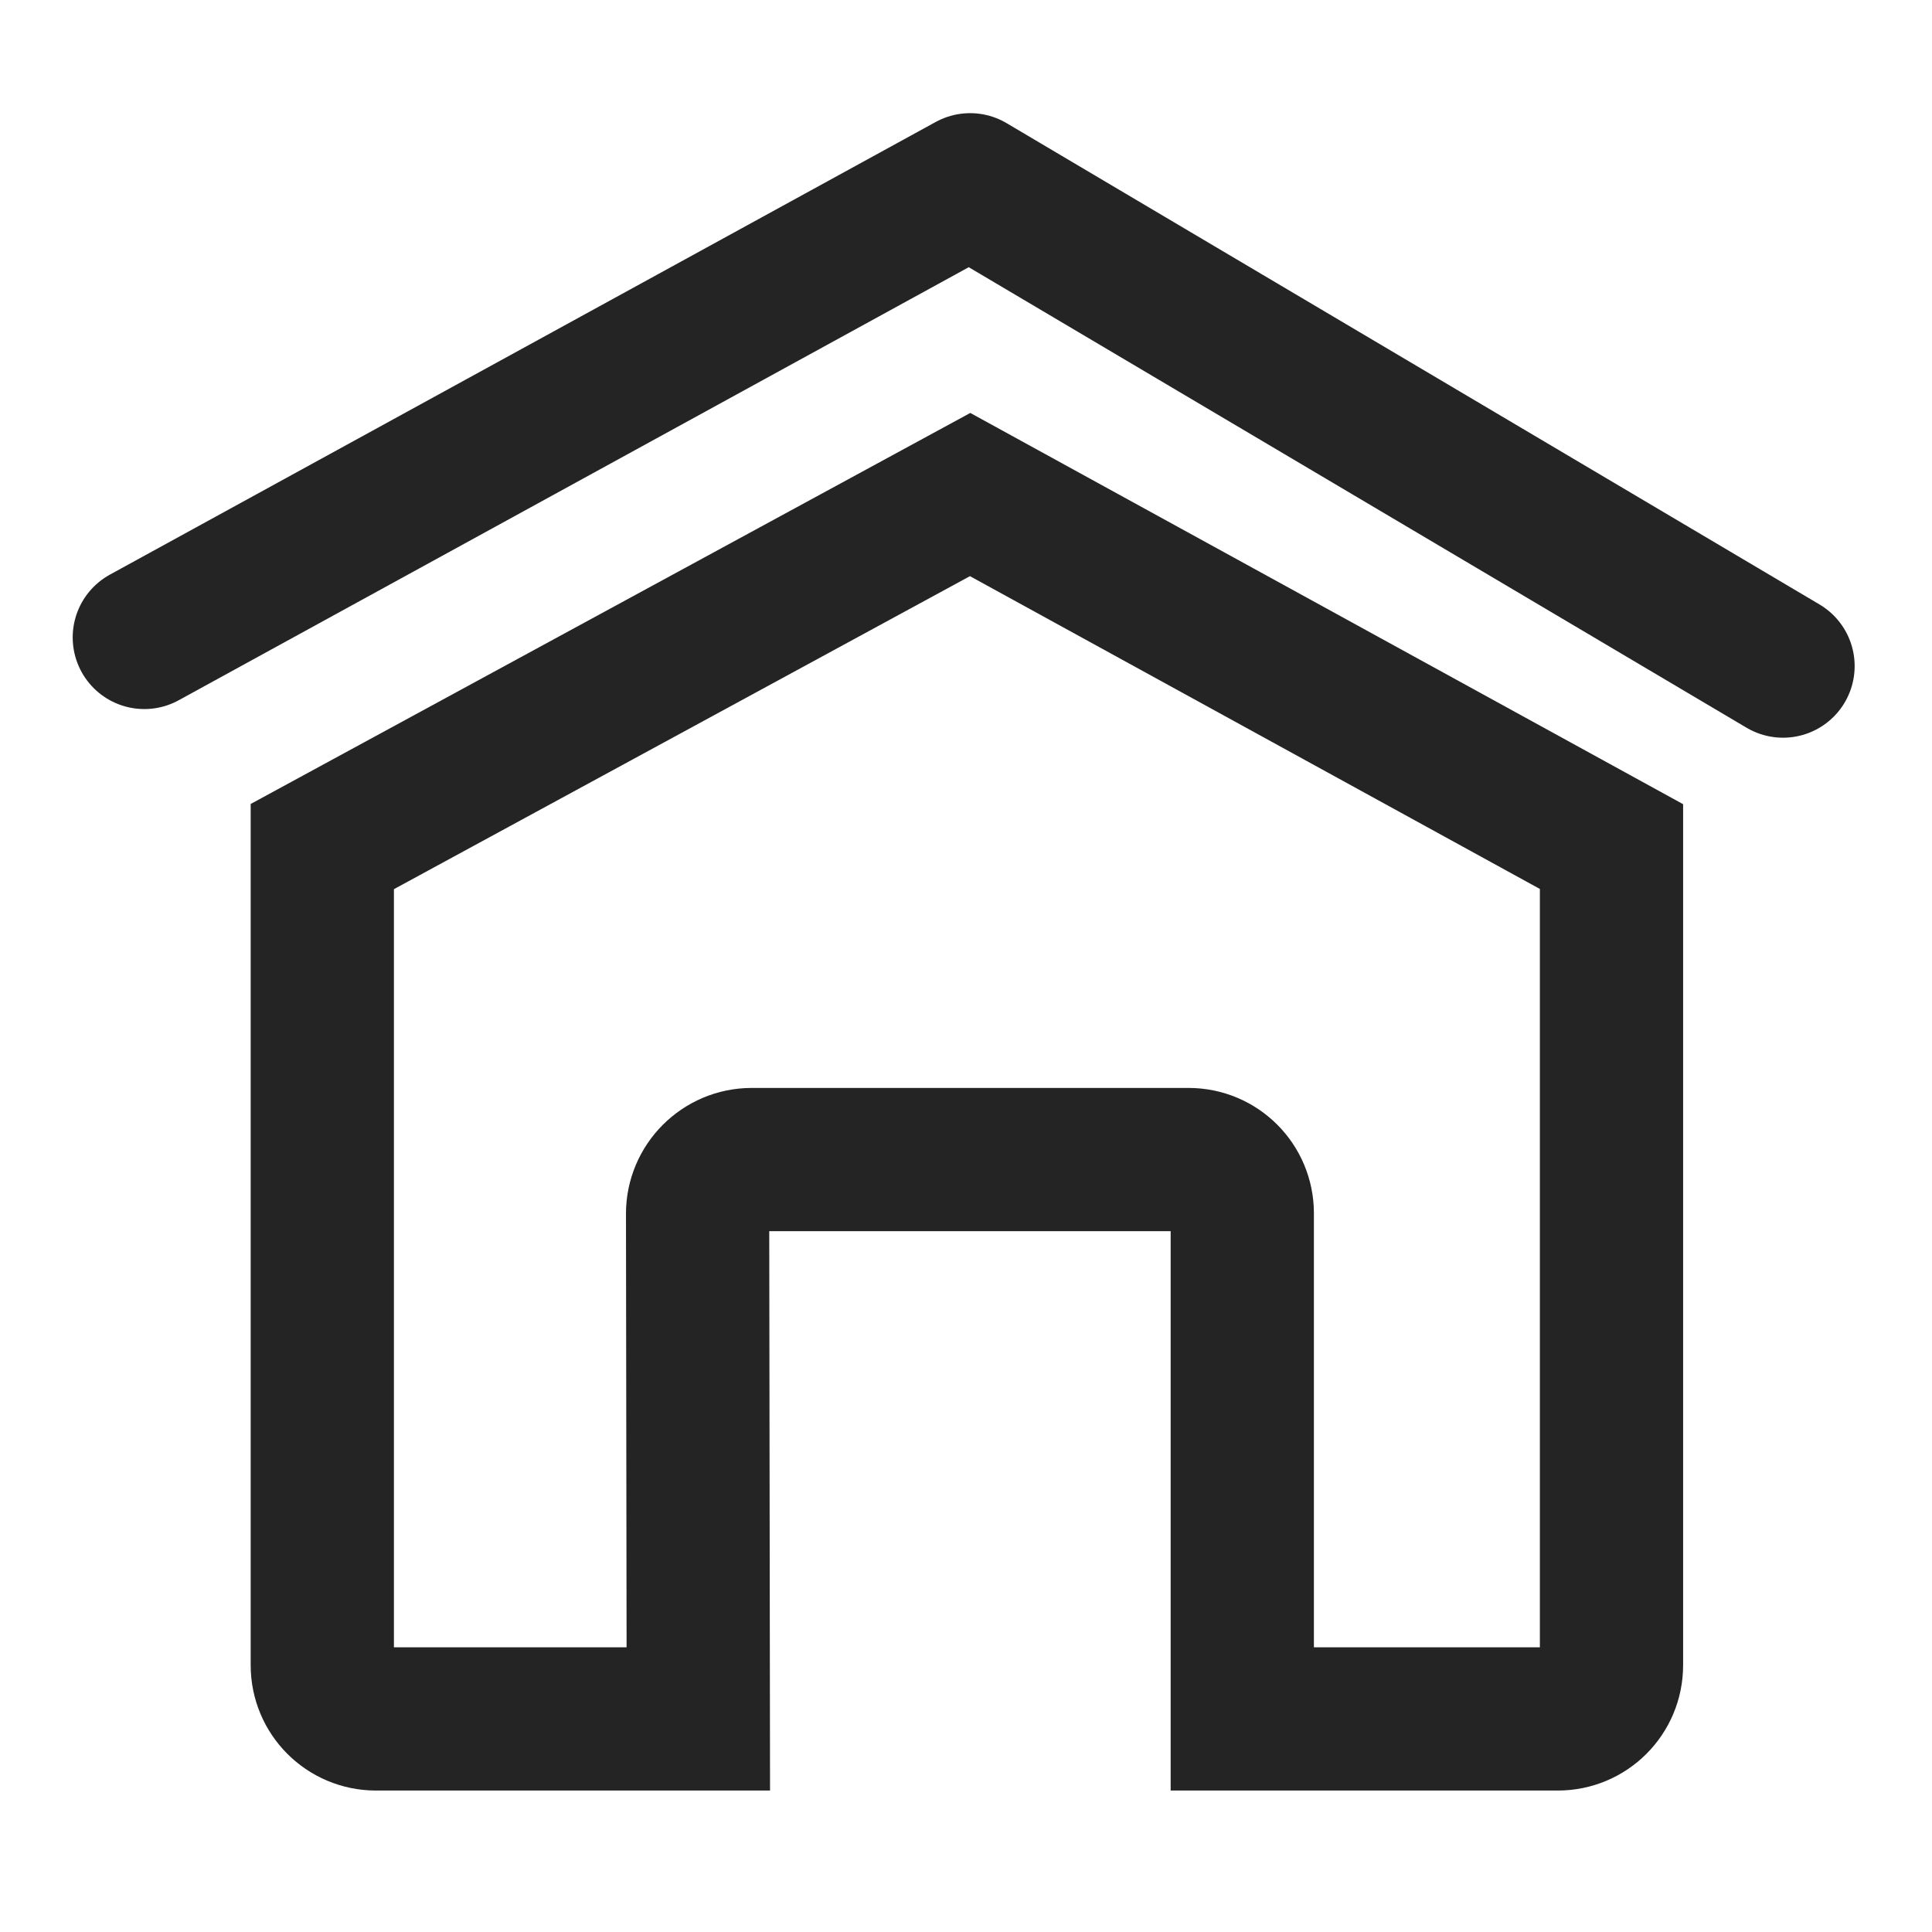
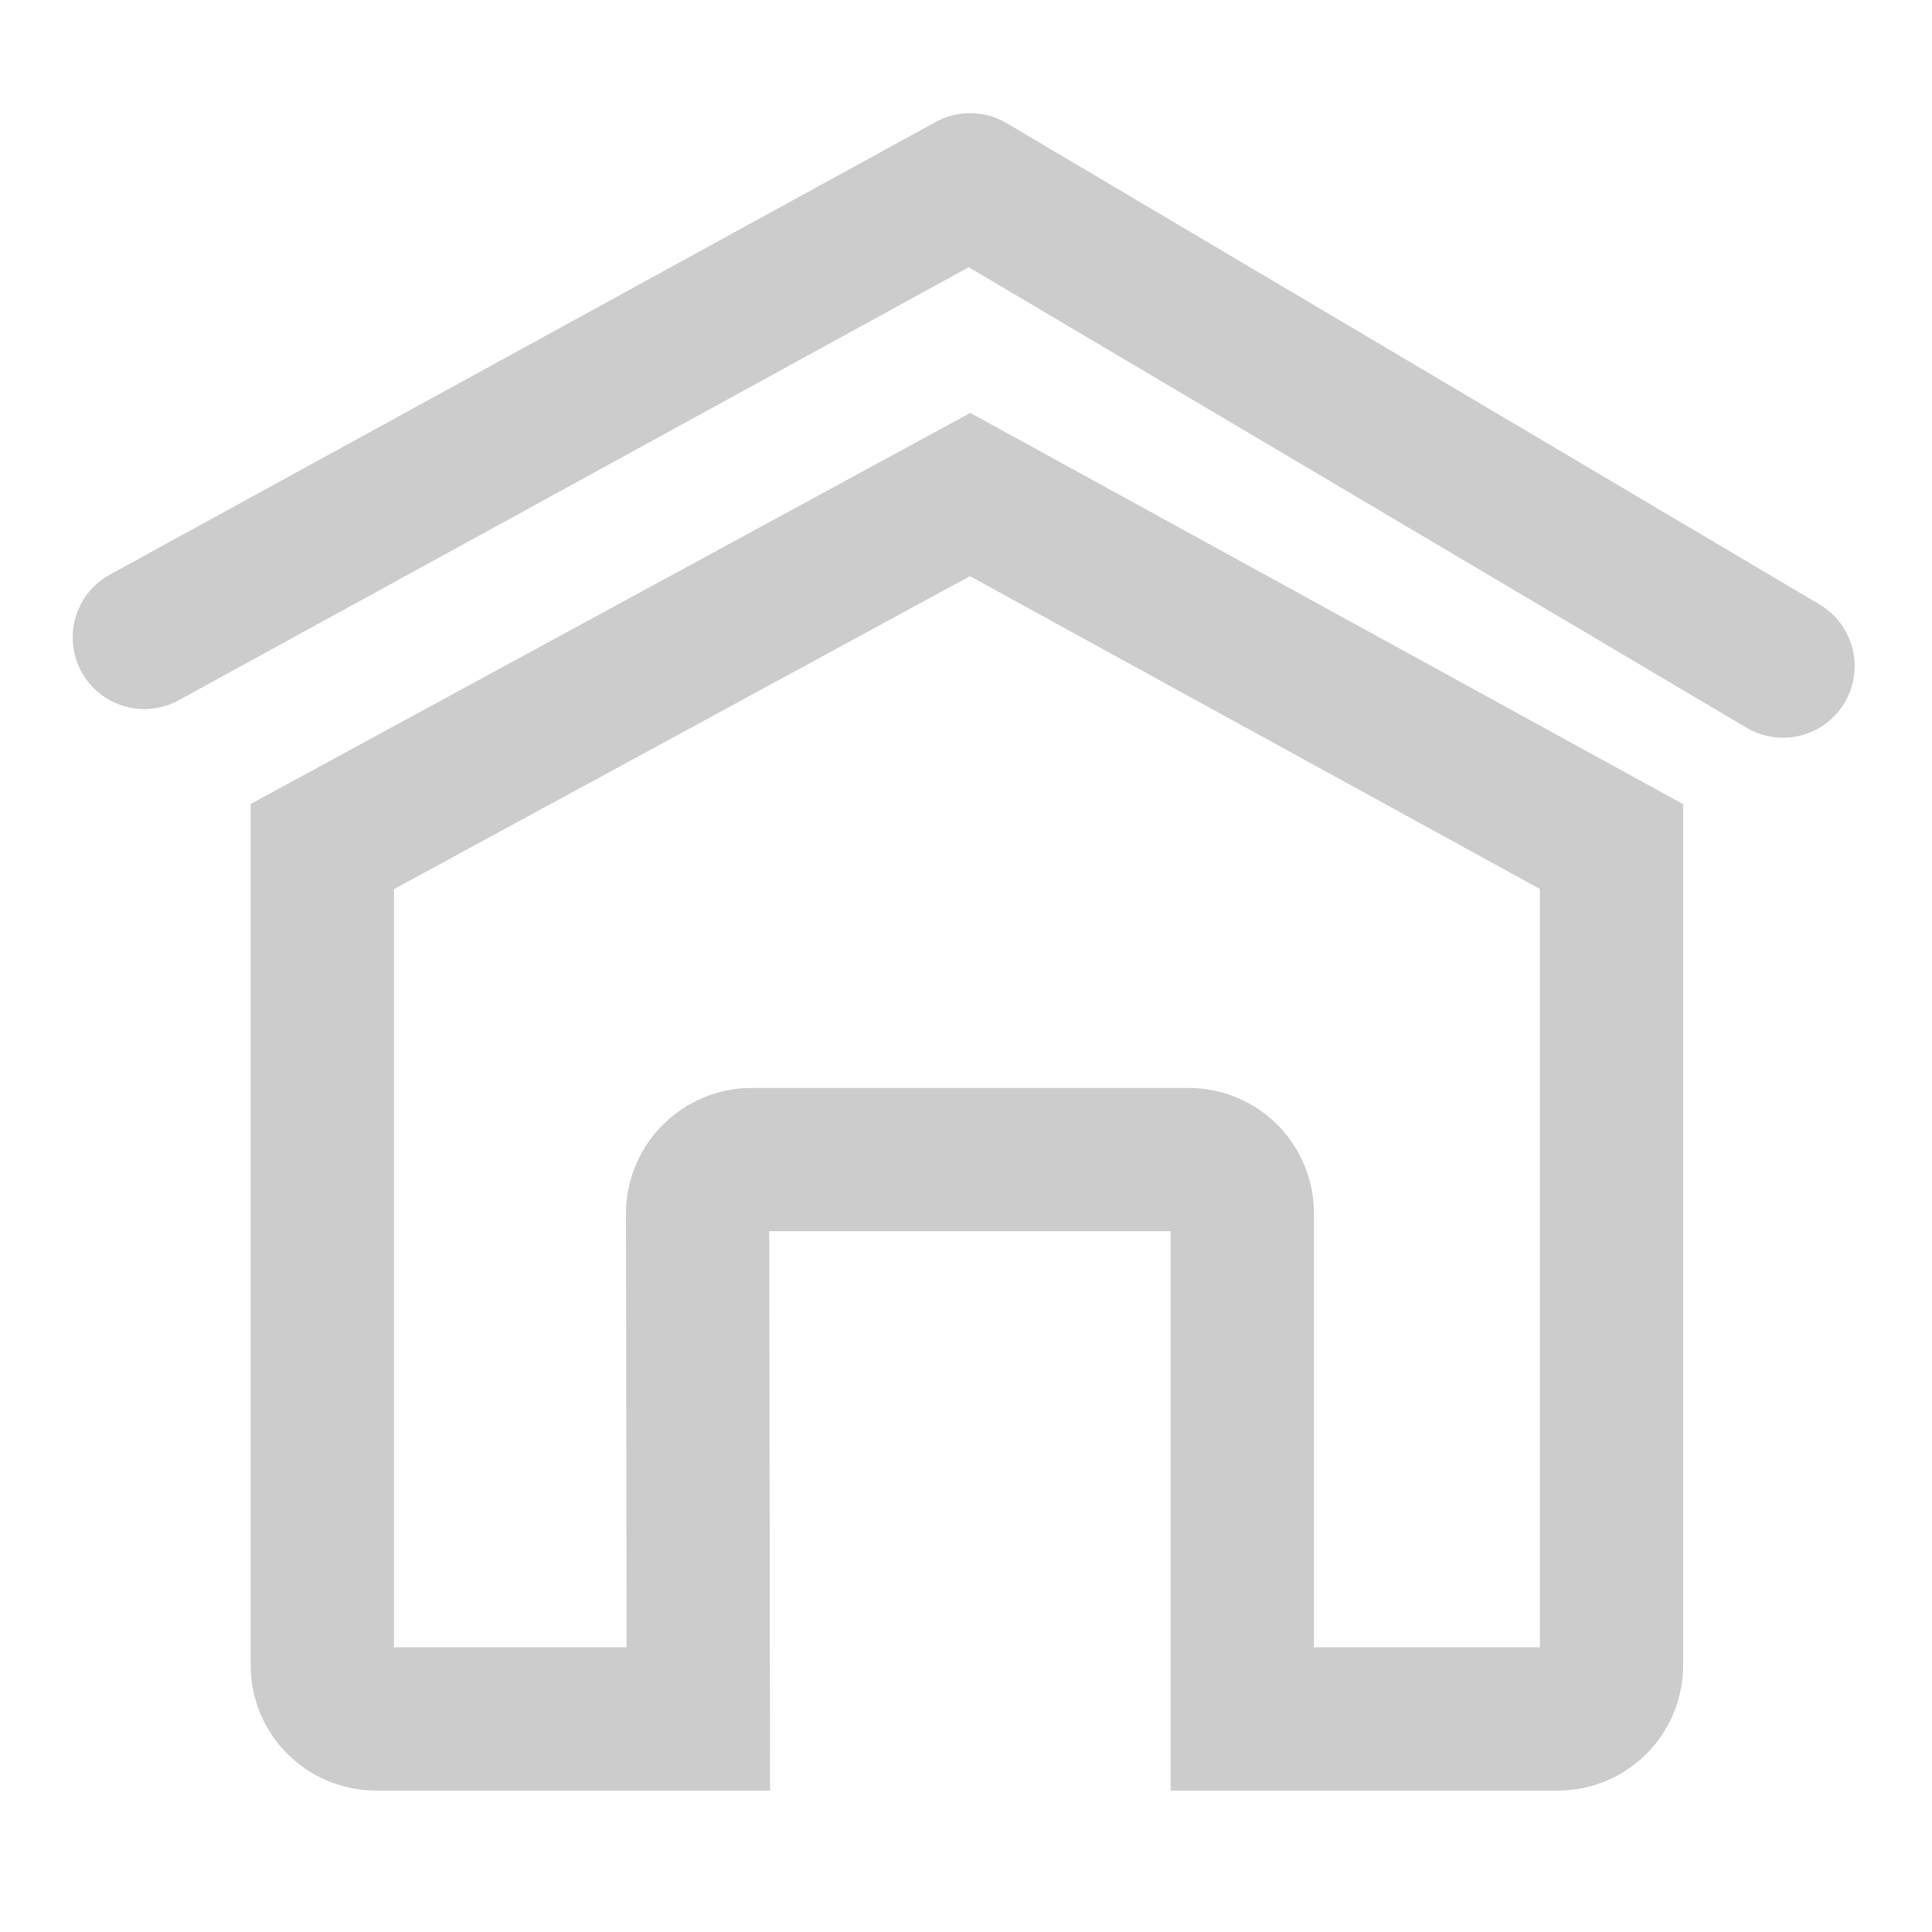
<svg xmlns="http://www.w3.org/2000/svg" version="1.1" id="Layer_1" x="0px" y="0px" viewBox="0 0 53.95 53.95" style="enable-background:new 0 0 53.95 53.95;" xml:space="preserve">
  <style type="text/css">
- 	.st0{fill:none;stroke:#242424;stroke-width:4;stroke-miterlimit:10;}
- 	.st1{fill:none;stroke:#242424;stroke-width:4;stroke-linecap:round;stroke-linejoin:round;stroke-miterlimit:10;}
- 	.st2{fill:none;stroke:#242424;stroke-width:11;stroke-miterlimit:10;}
+ 	.st0{fill:none;stroke:#cccccc;stroke-width:4;stroke-miterlimit:10;}
+ 	.st1{fill:none;stroke:#cccccc;stroke-width:4;stroke-linecap:round;stroke-linejoin:round;stroke-miterlimit:10;}
+ 	.st2{fill:none;stroke:#cccccc;stroke-width:11;stroke-miterlimit:10;}
</style>
  <g>
    <path class="st0" d="M9,46.5V23.64l18.09-9.83L45,23.64V46.5c0,0.83-0.67,1.5-1.5,1.5h-8.81V33.88c0-0.83-0.67-1.5-1.5-1.5l-12.2,0   c-0.83,0-1.51,0.68-1.51,1.51L19.5,48h-9C9.67,48,9,47.33,9,46.5z" />
    <polyline class="st1" points="49.79,18.6 27.09,5.16 4.03,17.8  " />
    <path class="st2" d="M27.09,42.43" />
    <path class="st2" d="M27.09,12.81" />
  </g>
</svg>
